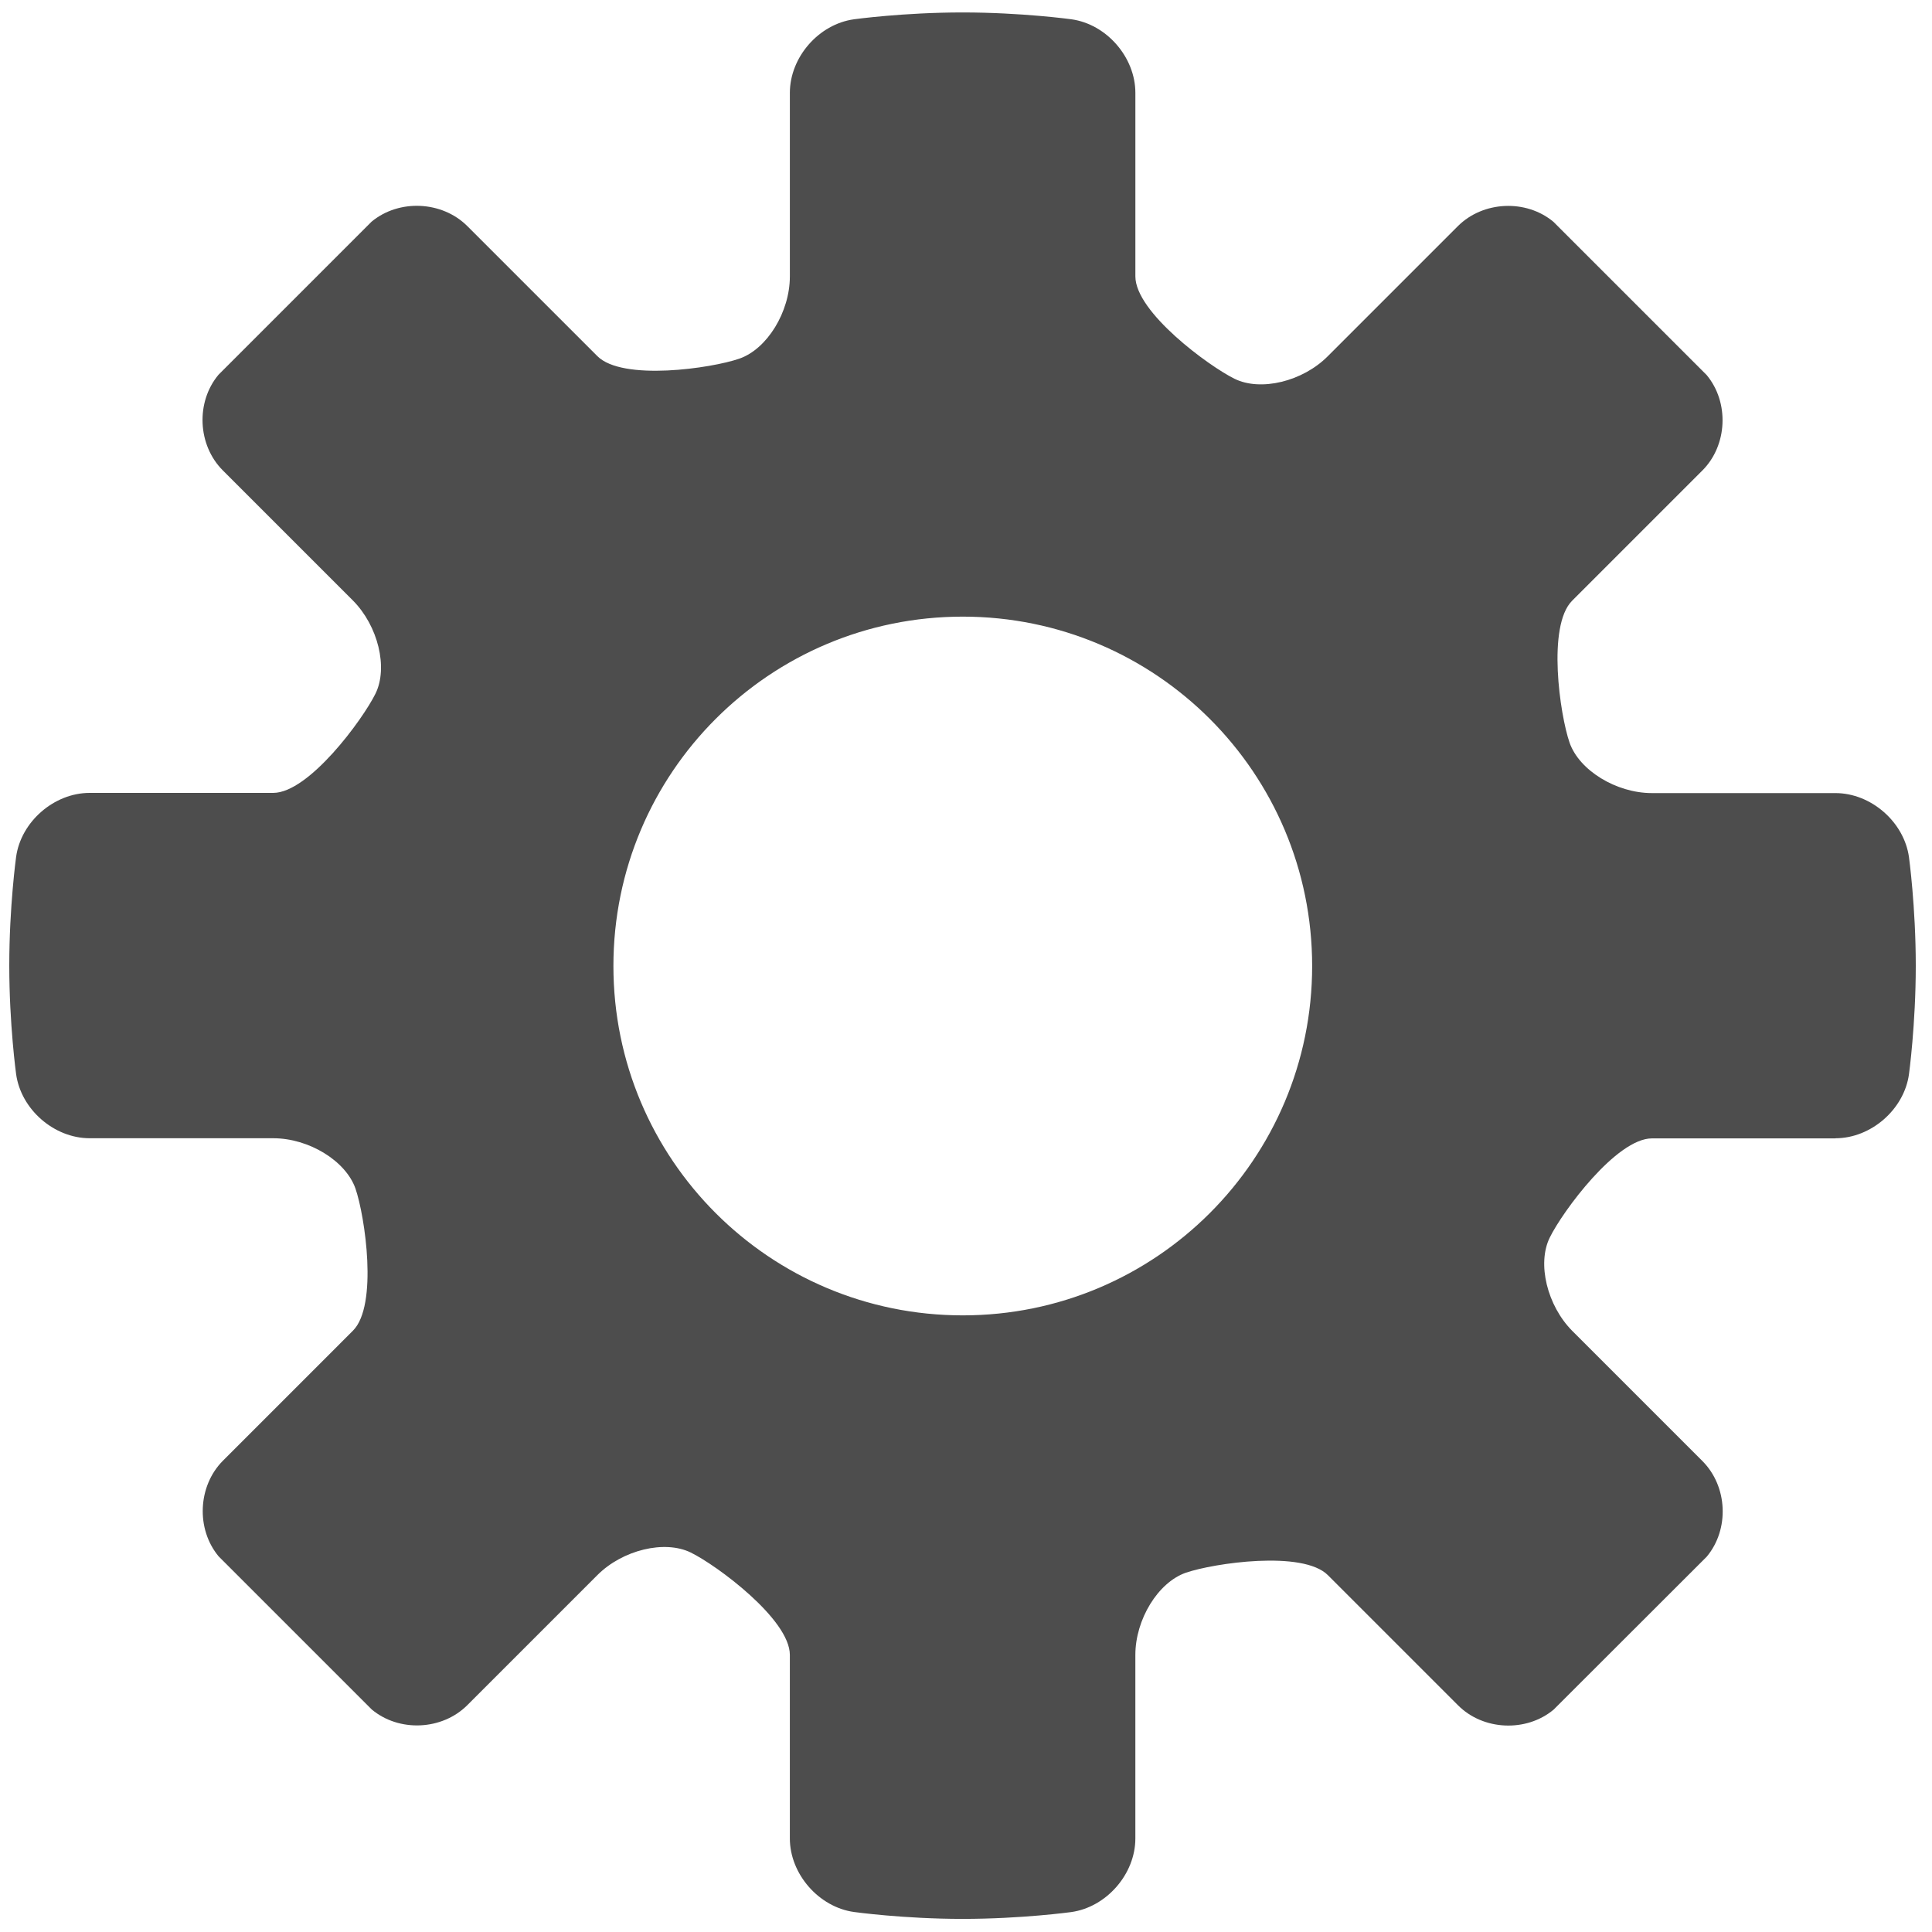
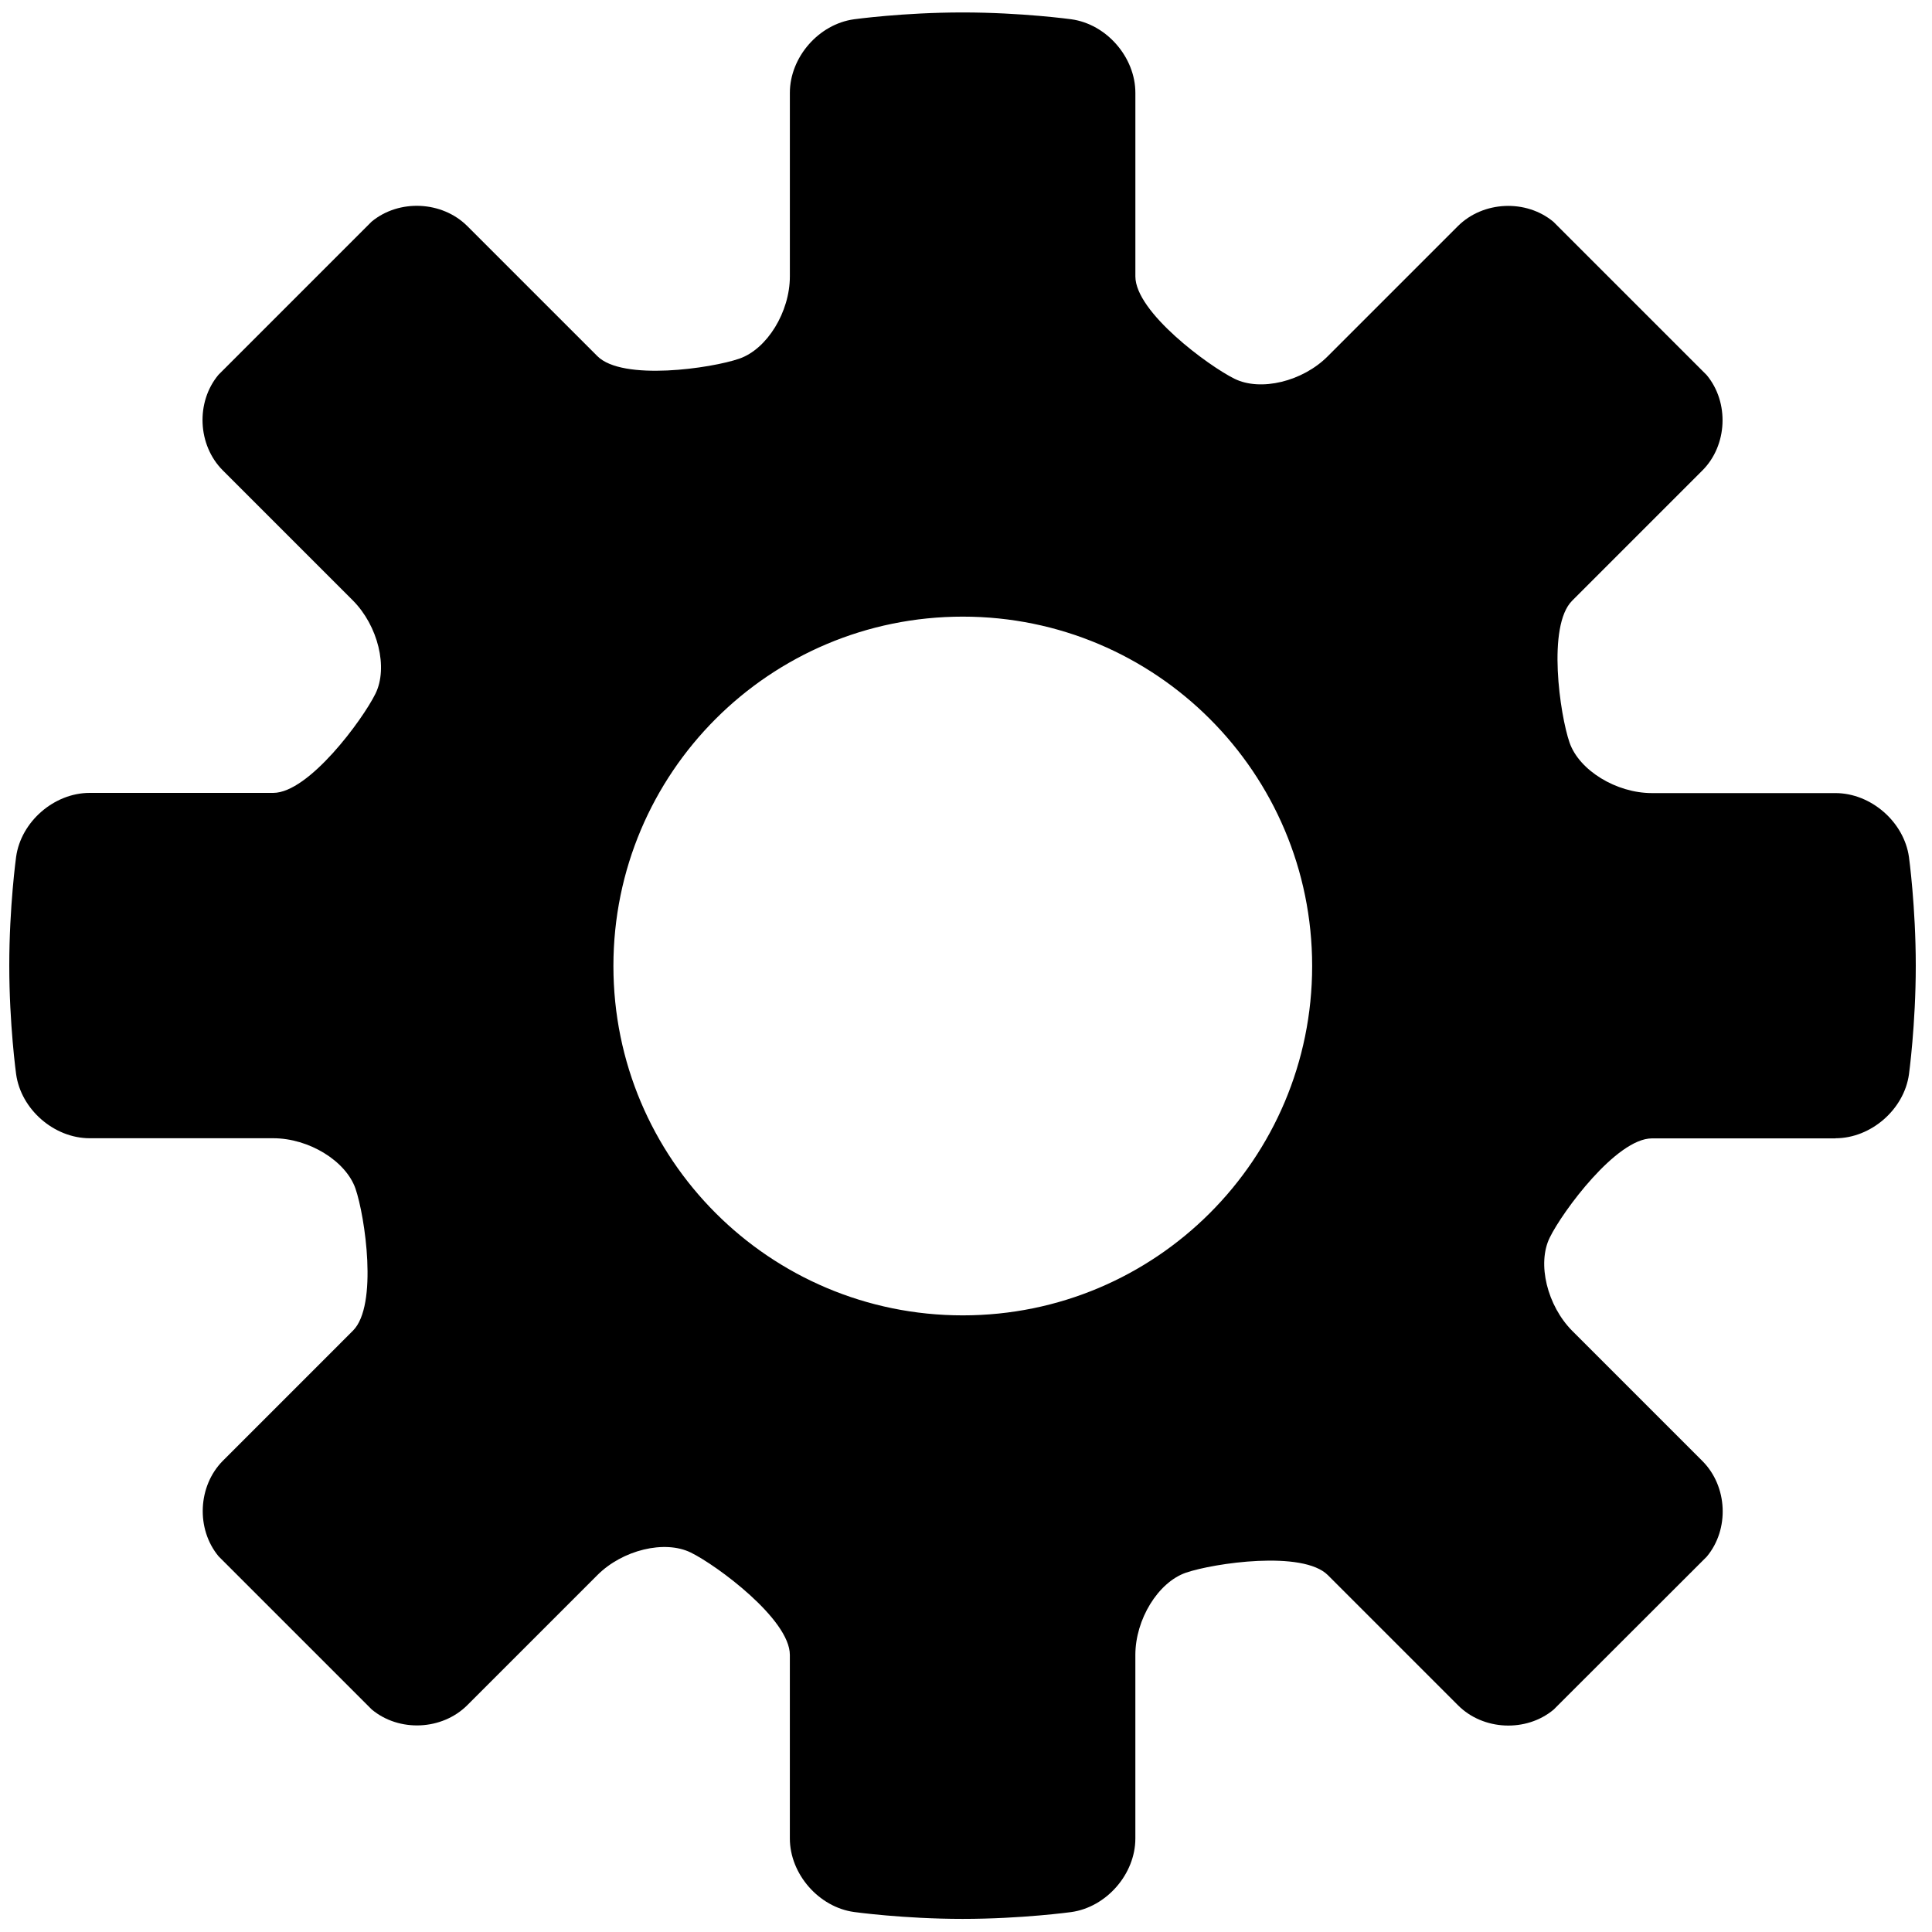
- <svg xmlns="http://www.w3.org/2000/svg" version="1.1" viewBox="0 0 120 120" id="svg4">
-   <defs id="defs8" />
-   <path d="m114 70.7c2.21 0 4.27-1.79 4.57-3.98 0 0 0.422-3.08 0.422-6.74s-0.422-6.74-0.422-6.74c-0.304-2.19-2.36-3.98-4.57-3.98h-11.4c-2.21 0-4.51-1.41-5.11-3.13s-1.41-7.26 0.16-8.82l8.08-8.08c1.57-1.56 1.69-4.24 0.27-5.94l-9.51-9.51c-1.7-1.42-4.37-1.3-5.94 0.267l-8.08 8.08c-1.56 1.57-4.17 2.2-5.79 1.4s-6.16-4.14-6.16-6.36v-11.4c0-2.21-1.79-4.27-3.98-4.57 0 0-3.08-0.424-6.75-0.424s-6.74 0.424-6.74 0.424c-2.2 0.3-3.99 2.36-3.99 4.57v11.4c0 2.21-1.41 4.51-3.14 5.11s-7.26 1.41-8.82-0.16l-8.08-8.08c-1.57-1.56-4.24-1.68-5.94-0.269l-9.51 9.51c-1.42 1.7-1.3 4.37 0.27 5.94l8.08 8.08c1.56 1.57 2.2 4.17 1.4 5.79s-4.14 6.16-6.35 6.16h-11.4c-2.21 0-4.27 1.79-4.57 3.98 0 0-0.424 3.08-0.424 6.74s0.424 6.74 0.424 6.74c0.3 2.2 2.36 3.99 4.57 3.99h11.4c2.22 0 4.51 1.41 5.11 3.13 0.592 1.72 1.41 7.25-0.155 8.82l-8.08 8.08c-1.56 1.57-1.68 4.24-0.266 5.94l9.51 9.51c1.7 1.42 4.37 1.3 5.94-0.27l8.08-8.08c1.56-1.56 4.17-2.19 5.79-1.4s6.16 4.15 6.16 6.36v11.4c0 2.21 1.8 4.27 3.99 4.57 0 0 3.08 0.428 6.74 0.428s6.74-0.423 6.74-0.423c2.19-0.3 3.99-2.36 3.99-4.57v-11.4c0-2.21 1.41-4.51 3.14-5.11 1.73-0.592 7.26-1.41 8.82 0.154l8.08 8.08c1.56 1.57 4.24 1.69 5.94 0.27l9.51-9.5c1.42-1.7 1.3-4.37-0.27-5.94l-8.08-8.08c-1.56-1.57-2.2-4.18-1.4-5.8 0.793-1.62 4.14-6.16 6.35-6.16h11.4zm-54.2 11c-12 0-21.7-9.71-21.7-21.7 0-12 9.71-21.7 21.7-21.7s21.7 9.71 21.7 21.7-9.71 21.7-21.7 21.7z" fill="#010101" id="path2" style="fill:#4d4d4d" />
+ <svg xmlns="http://www.w3.org/2000/svg" version="1.1" viewBox="0 0 120 120">
+   <path d="m114 70.7c2.21 0 4.27-1.79 4.57-3.98 0 0 0.422-3.08 0.422-6.74s-0.422-6.74-0.422-6.74c-0.304-2.19-2.36-3.98-4.57-3.98h-11.4c-2.21 0-4.51-1.41-5.11-3.13s-1.41-7.26 0.16-8.82l8.08-8.08c1.57-1.56 1.69-4.24 0.27-5.94l-9.51-9.51c-1.7-1.42-4.37-1.3-5.94 0.267l-8.08 8.08c-1.56 1.57-4.17 2.2-5.79 1.4s-6.16-4.14-6.16-6.36v-11.4c0-2.21-1.79-4.27-3.98-4.57 0 0-3.08-0.424-6.75-0.424s-6.74 0.424-6.74 0.424c-2.2 0.3-3.99 2.36-3.99 4.57v11.4c0 2.21-1.41 4.51-3.14 5.11s-7.26 1.41-8.82-0.16l-8.08-8.08c-1.57-1.56-4.24-1.68-5.94-0.269l-9.51 9.51c-1.42 1.7-1.3 4.37 0.27 5.94l8.08 8.08c1.56 1.57 2.2 4.17 1.4 5.79s-4.14 6.16-6.35 6.16h-11.4c-2.21 0-4.27 1.79-4.57 3.98 0 0-0.424 3.08-0.424 6.74s0.424 6.74 0.424 6.74c0.3 2.2 2.36 3.99 4.57 3.99h11.4c2.22 0 4.51 1.41 5.11 3.13 0.592 1.72 1.41 7.25-0.155 8.82l-8.08 8.08c-1.56 1.57-1.68 4.24-0.266 5.94l9.51 9.51c1.7 1.42 4.37 1.3 5.94-0.27l8.08-8.08c1.56-1.56 4.17-2.19 5.79-1.4s6.16 4.15 6.16 6.36v11.4c0 2.21 1.8 4.27 3.99 4.57 0 0 3.08 0.428 6.74 0.428s6.74-0.423 6.74-0.423c2.19-0.3 3.99-2.36 3.99-4.57v-11.4c0-2.21 1.41-4.51 3.14-5.11 1.73-0.592 7.26-1.41 8.82 0.154l8.08 8.08c1.56 1.57 4.24 1.69 5.94 0.27l9.51-9.5c1.42-1.7 1.3-4.37-0.27-5.94l-8.08-8.08c-1.56-1.57-2.2-4.18-1.4-5.8 0.793-1.62 4.14-6.16 6.35-6.16h11.4zm-54.2 11c-12 0-21.7-9.71-21.7-21.7 0-12 9.71-21.7 21.7-21.7s21.7 9.71 21.7 21.7-9.71 21.7-21.7 21.7z" />
</svg>
